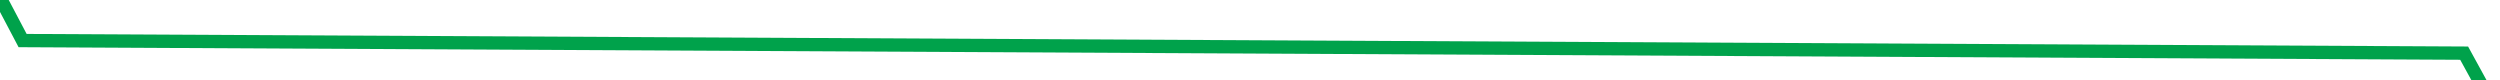
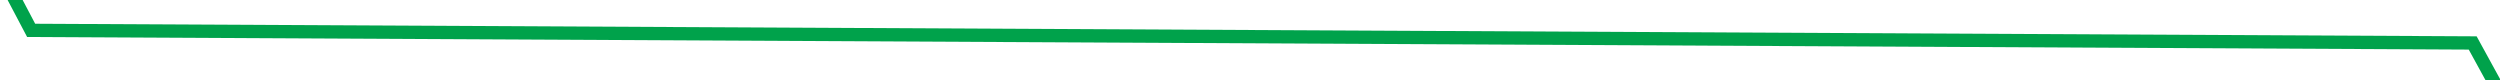
- <svg xmlns="http://www.w3.org/2000/svg" version="1.1" width="188px" height="6px" preserveAspectRatio="xMinYMid meet" viewBox="632 1533 188 4">
-   <g transform="matrix(0.7660444 0.6427876 -0.6427876 0.7660444 1156.531 -107.542 )">
-     <path d="M 0.073 154.263  L 135.827 168.901  L 269.745 94.708  L 396.326 146.368  L 537.583 29.075  L 673.336 81.895  L 814.593 0.316  L 954.015 58.211  L 1095.272 13.474  L 1231.025 81.895  L 1364.944 50.316  L 1506.201 130.579  L 1640.119 81.895  " stroke-width="1" stroke-dasharray="0" stroke="rgba(0, 162, 75, 1)" fill="none" transform="matrix(1 0 0 1 259 1448 )" class="stroke" />
+ <svg xmlns="http://www.w3.org/2000/svg" version="1.1" width="188px" height="6px" preserveAspectRatio="xMinYMid meet" viewBox="632 1131 188 4">
+   <g transform="matrix(0.7660444 0.6427876 -0.6427876 0.7660444 898.1301 -201.5922 )">
+     <path d="M 0.073 154.263  L 135.827 168.901  L 269.745 94.708  L 396.326 146.368  L 537.583 29.075  L 673.336 81.895  L 814.593 0.316  L 954.015 58.211  L 1095.272 13.474  L 1231.025 81.895  L 1364.944 50.316  L 1506.201 130.579  L 1640.119 81.895  " stroke-width="1" stroke-dasharray="0" stroke="rgba(0, 162, 75, 1)" fill="none" transform="matrix(1 0 0 1 259 1045 )" class="stroke" />
  </g>
</svg>
